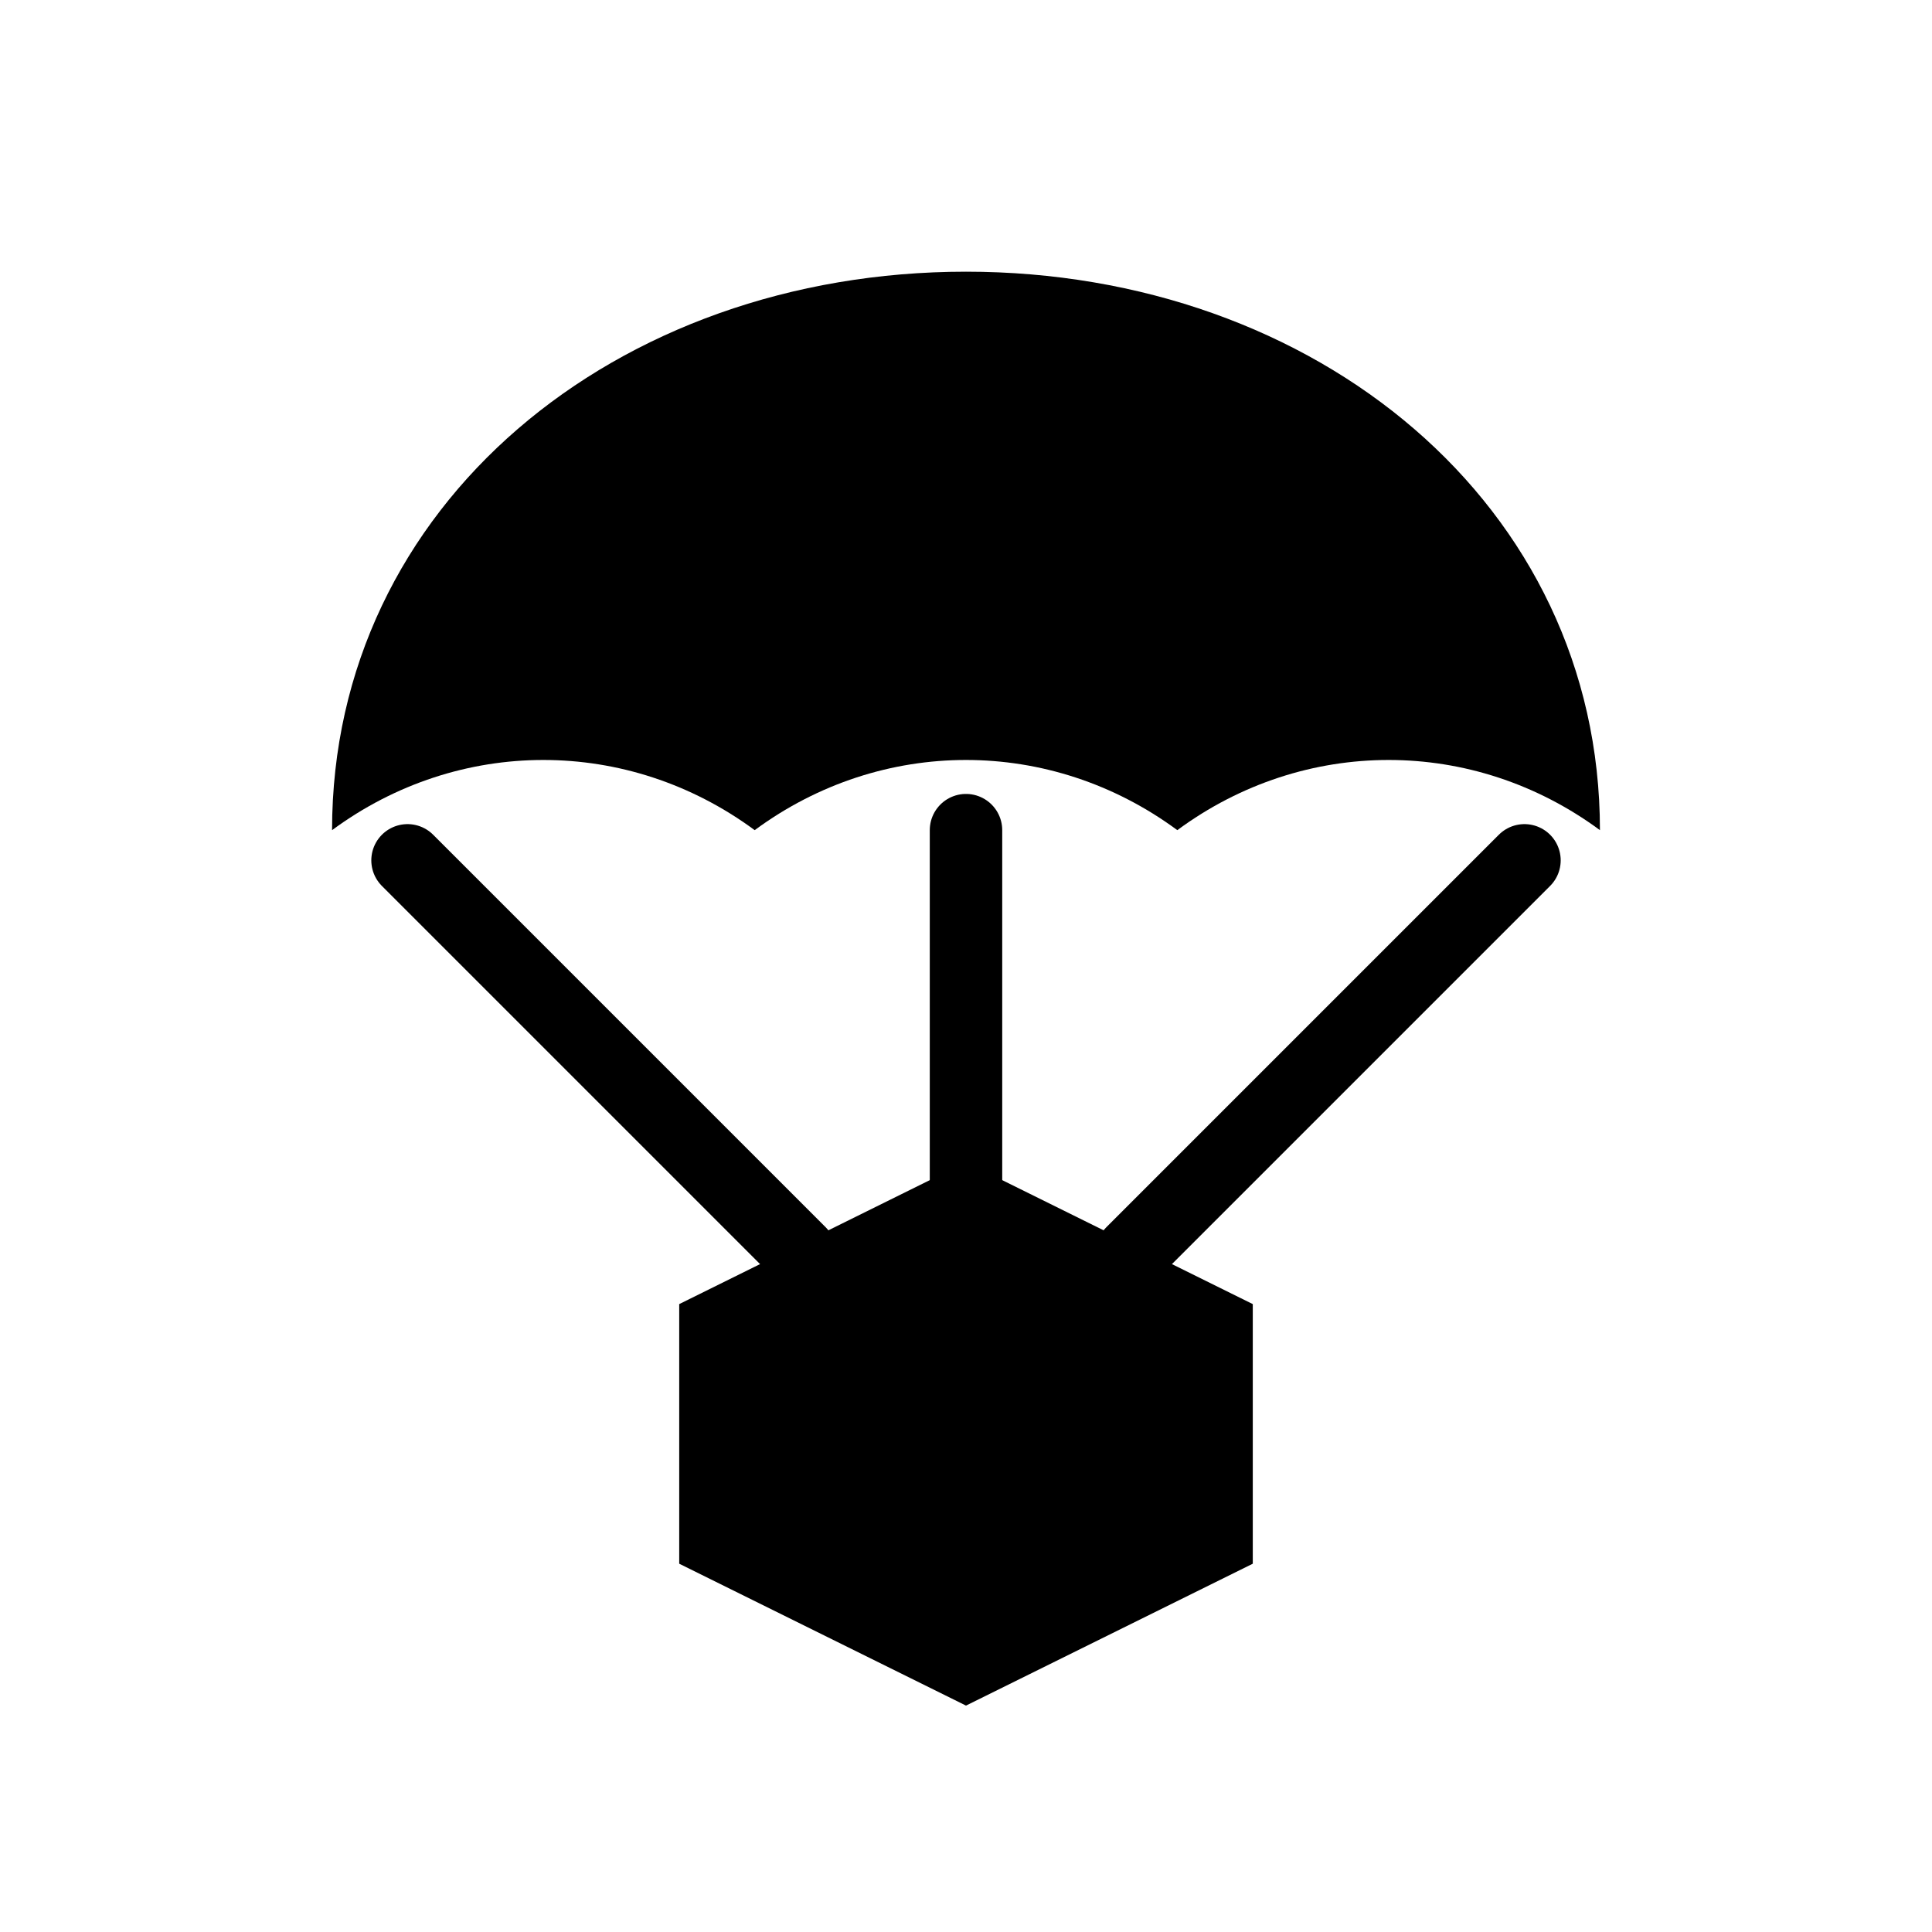
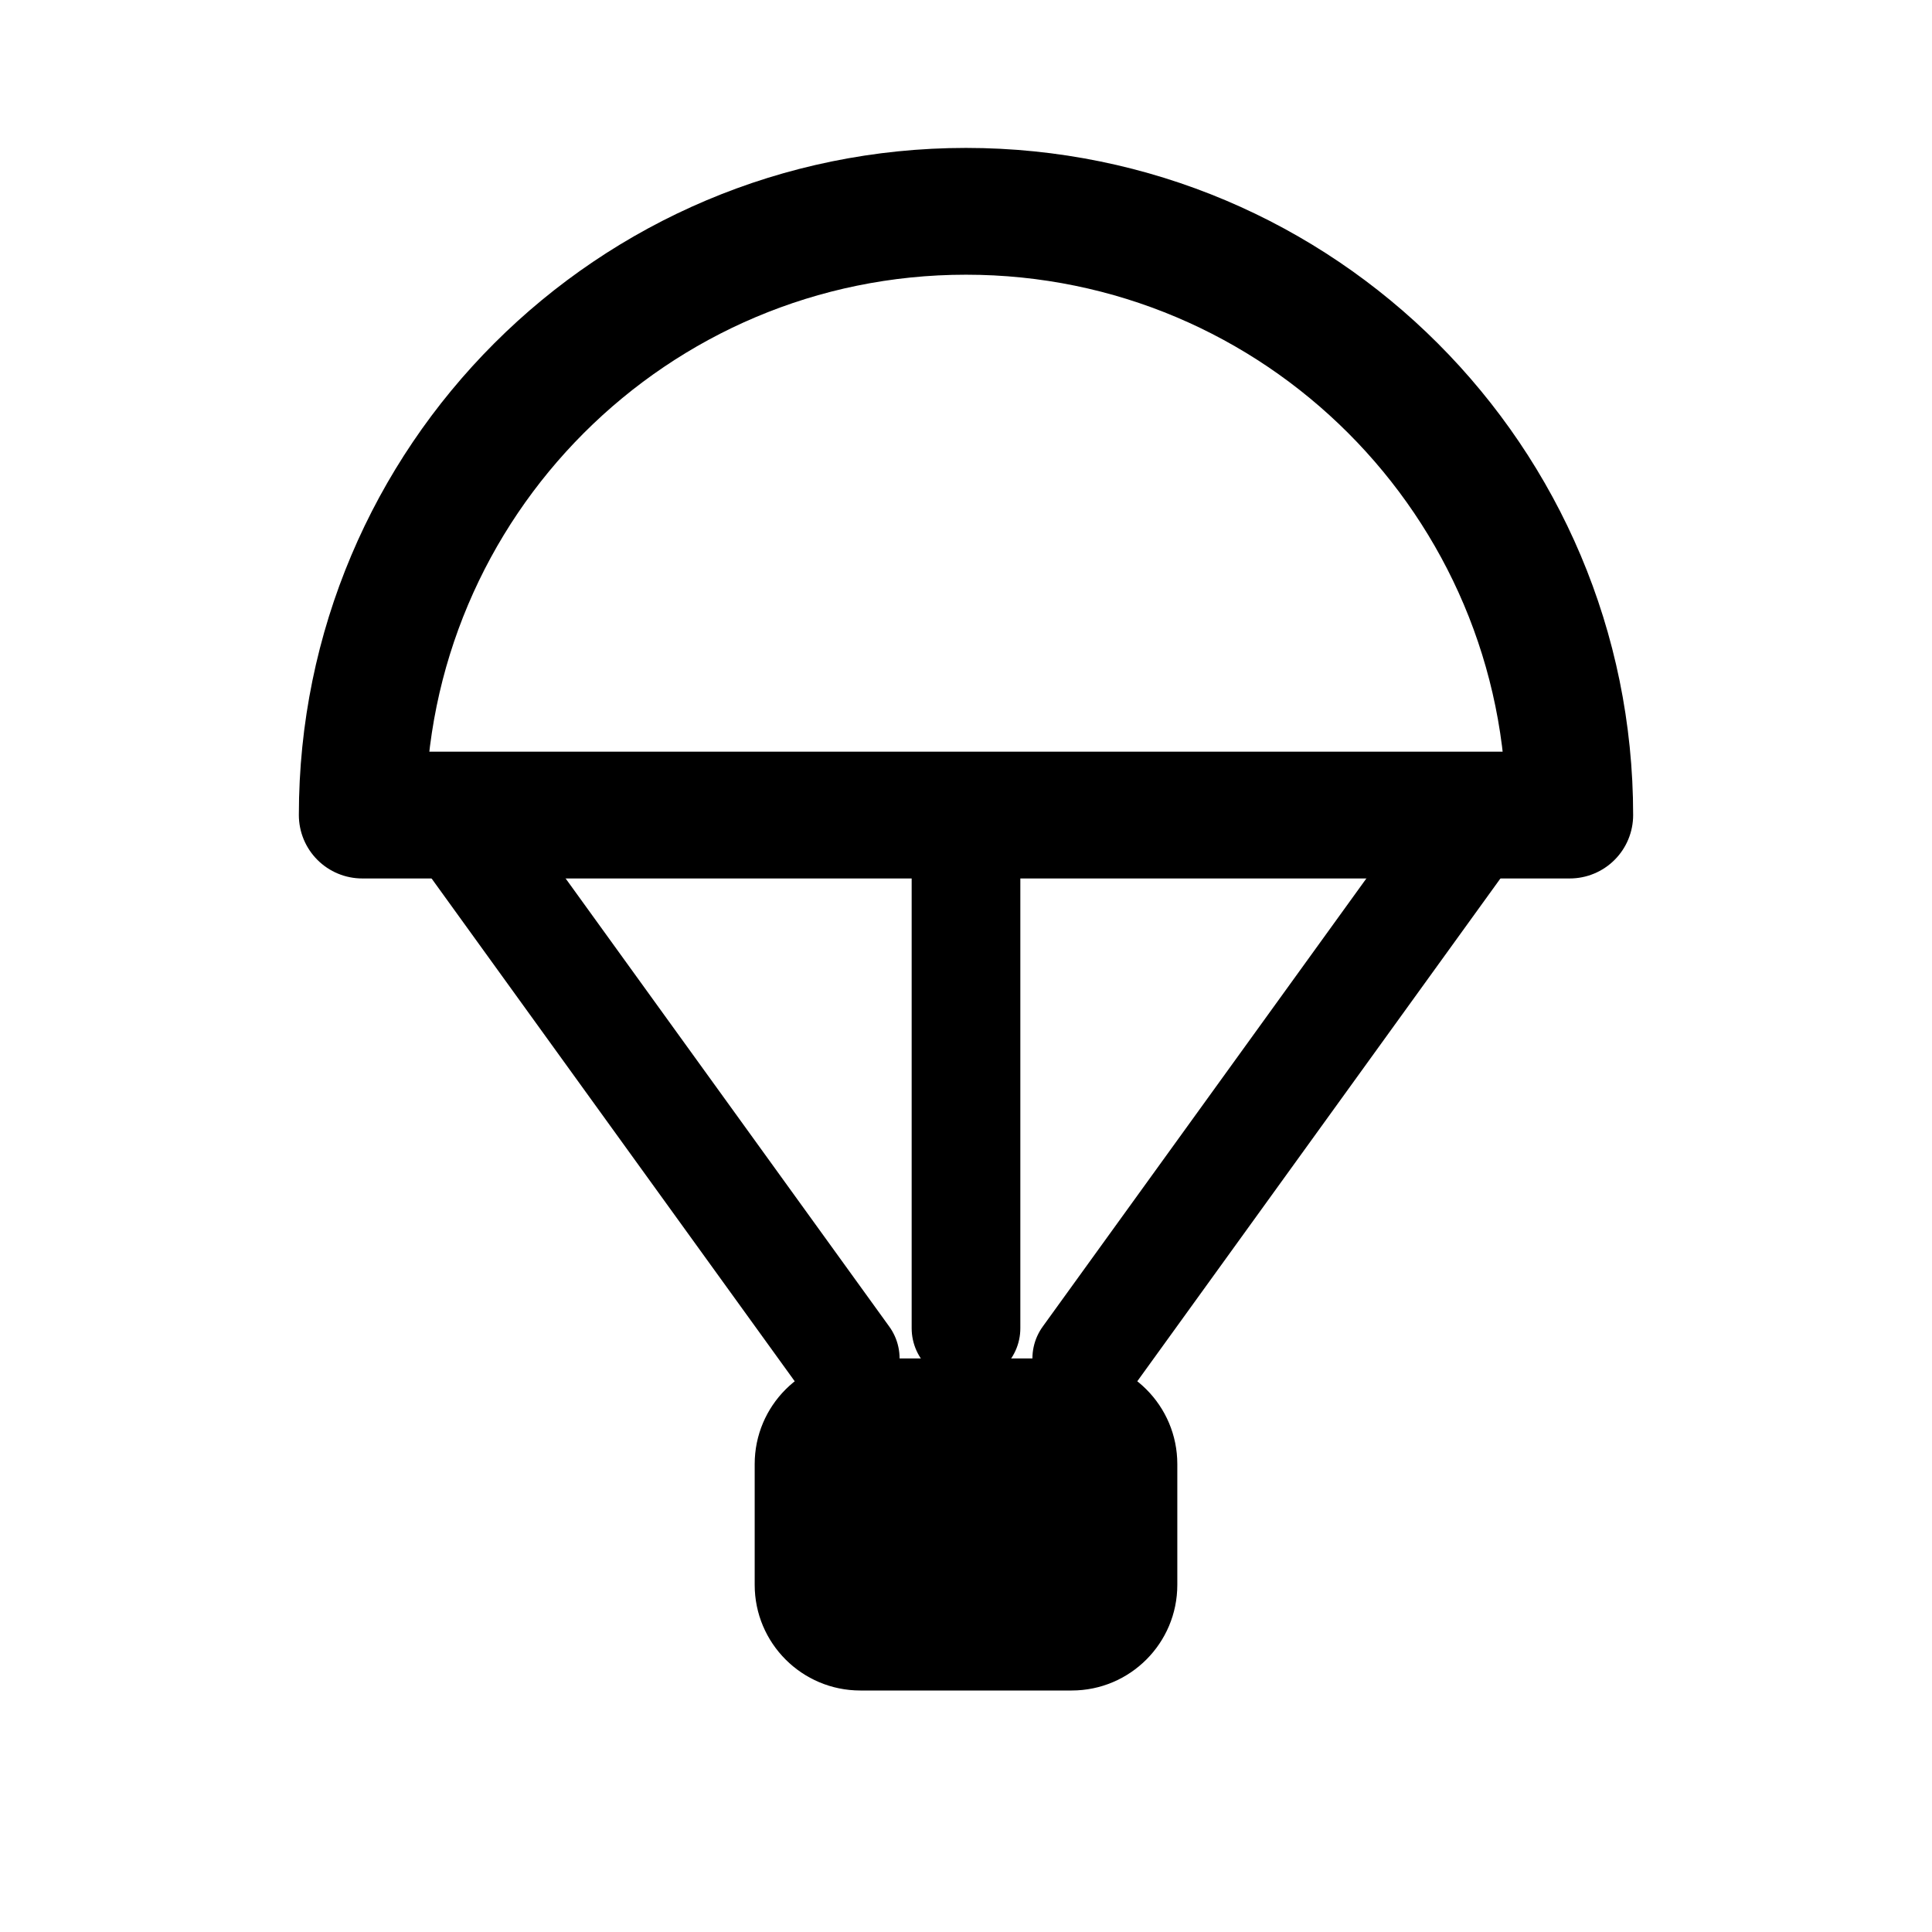
<svg xmlns="http://www.w3.org/2000/svg" viewBox="0 0 64 64" fill="none">
-   <path d="M11 27.5C11 16.73 20.4 9 32 9C43.6 9 53 16.73 53 27.5C48.8 24.4 43.2 24.4 39 27.5C34.8 24.4 29.2 24.4 25 27.5C20.8 24.4 15.2 24.4 11 27.5Z" fill="currentColor" />
-   <path d="M13.5 28.5L26.5 41.5M32 27.5V39.5M50.5 28.5L37.5 41.5" stroke="currentColor" stroke-width="2.4" stroke-linecap="round" />
-   <path d="M32 38.5L41.5 43.2V51.8L32 56.5L22.5 51.8V43.2L32 38.5Z" fill="currentColor" />
+   <path d="M12 27C12 15.954 20.954 7 32 7s20 8.954 20 20H12Z" stroke="currentColor" stroke-width="4.2" stroke-linecap="round" stroke-linejoin="round" />
+   <path d="M15 27L28 45M49 27L36 45M32 27v17" stroke="currentColor" stroke-width="3.6" stroke-linecap="round" />
+   <rect x="25" y="45" width="14" height="11" rx="3.5" fill="currentColor" />
</svg>
